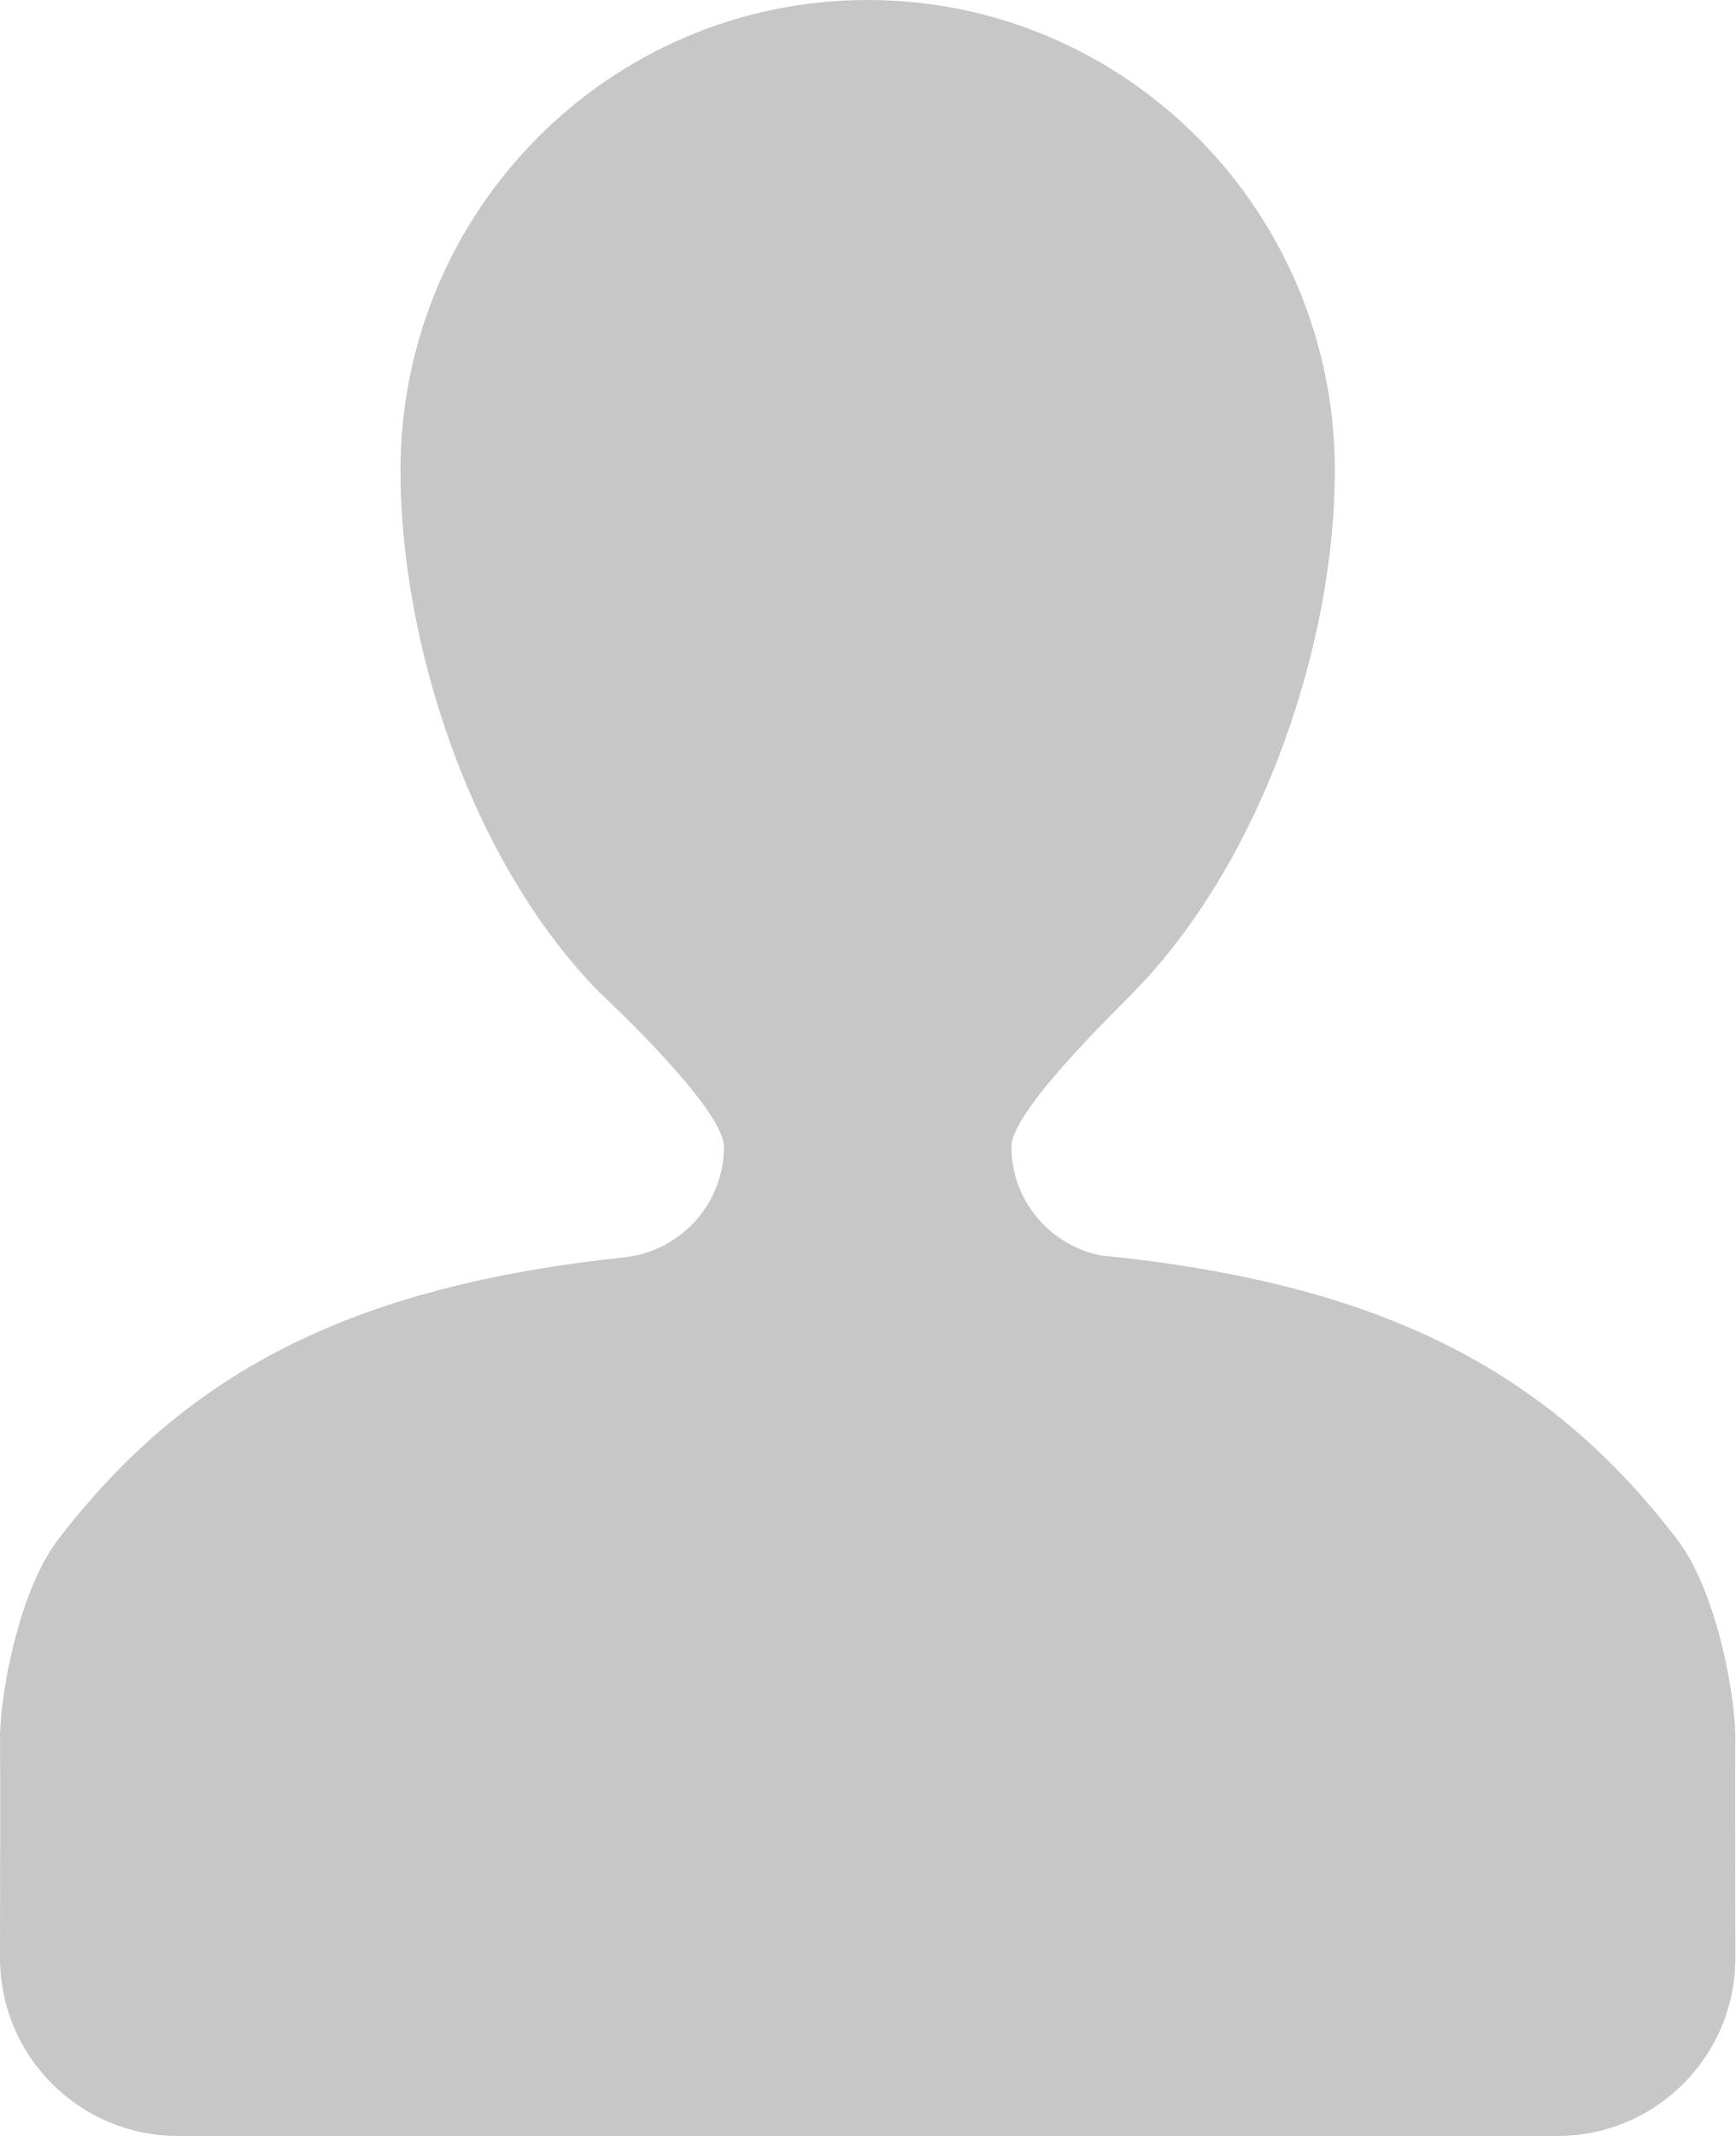
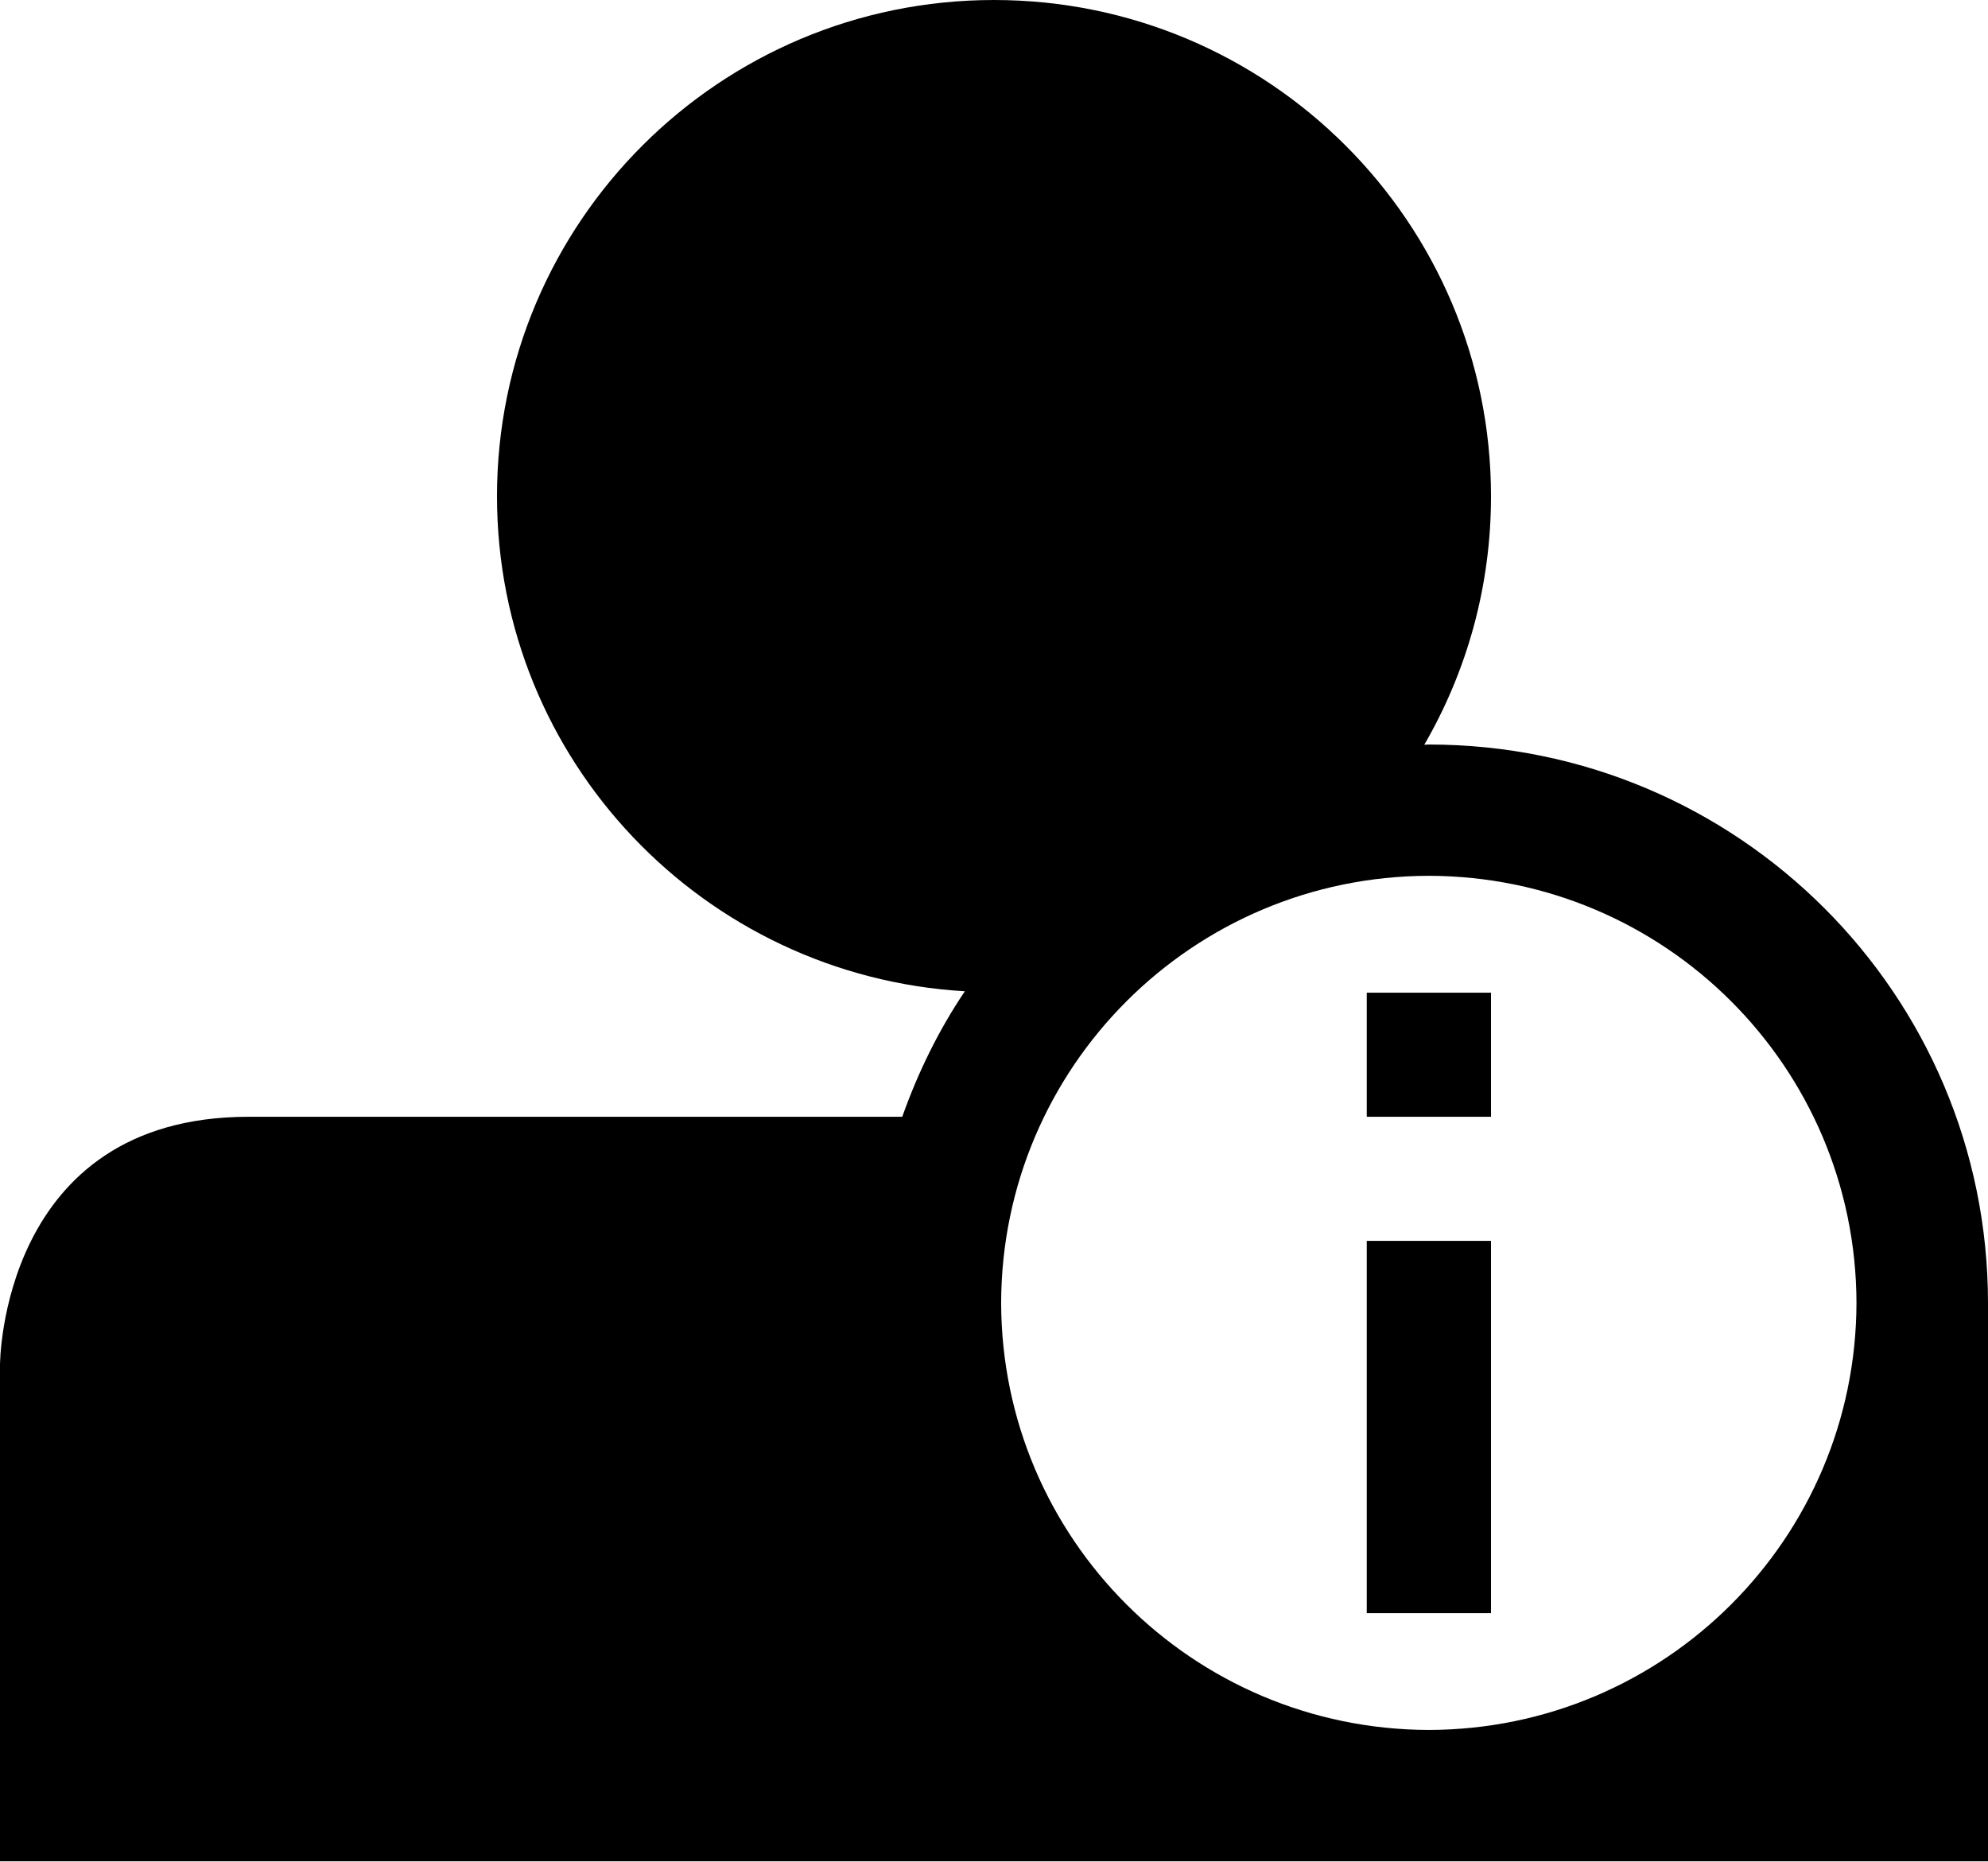
- <svg xmlns="http://www.w3.org/2000/svg" width="377px" height="464px" viewBox="0 0 377 464" version="1.1">
-   <g id="Symbols" stroke="none" stroke-width="1" fill="none" fill-rule="evenodd">
-     <g id="Path" fill="#C8C7C7">
-       <path d="M364.331,334.368 C336.3,297.731 300.149,278.783 239.061,272.697 C228.035,270.477 219.724,260.708 219.724,249.105 C219.724,240.61 246.979,215.176 246.784,214.988 C274.915,185.894 289.997,138.618 289.997,102.273 C289.997,45.822 244.563,0 188.499,0 C132.435,0 86.999,45.822 86.999,102.273 C86.999,138.816 101.693,186.375 130.114,215.47 C130.114,215.47 157.276,240.611 157.276,249.107 C157.276,261.388 147.997,271.629 136.008,273.084 C76.171,279.368 40.409,298.212 12.663,334.369 C4.64,344.809 0.288,365.785 0,377.002 C0.096,379.902 0,425.335 0,425.335 C0,446.698 17.304,464 38.668,464 L338.33,464 C359.693,464 377,446.698 377,425.335 C377,425.335 376.905,379.902 377,377.002 C376.714,365.784 372.352,344.806 364.331,334.368 Z" />
+ <svg xmlns="http://www.w3.org/2000/svg" width="516px" height="483px" viewBox="0 0 516 483" version="1.1">
+   <g id="Mockups" stroke="none" stroke-width="1" fill="inherit" fill-rule="evenodd">
+     <g id="user_x5F_close_x5F_information-Copy" fill="inherit" fill-rule="nonzero">
+       <path d="M516,338.1 C515.968,258.035 451.032,193.2 370.875,193.2 C370.472,193.2 370.085,193.248 369.682,193.264 C380.679,174.299 387,152.29 387,128.8 C387,57.67 329.24,0 258,0 C186.76,0 129,57.67 129,128.8 C129,197.386 182.728,253.285 250.437,257.23 C243.681,267.244 238.295,278.224 234.183,289.8 L64.5,289.8 C0,289.8 0,354.2 0,354.2 L0,483 L516,483 L516,354.2 C516,354.2 516,341.433 516,338.1 Z M481.863,338.1 C481.718,399.264 432.134,448.771 370.875,448.916 C309.584,448.771 260,399.264 259.854,338.1 C260,276.904 309.584,227.396 370.875,227.268 C432.134,227.396 481.718,276.904 481.863,338.1 Z" id="Shape" />
+       <path d="M354.75,418.6 L387,418.6 L387,322 L354.75,322 L354.75,418.6 Z M354.75,257.6 L354.75,289.8 L387,289.8 L387,257.6 L354.75,257.6 Z" id="Shape" />
    </g>
  </g>
</svg>
